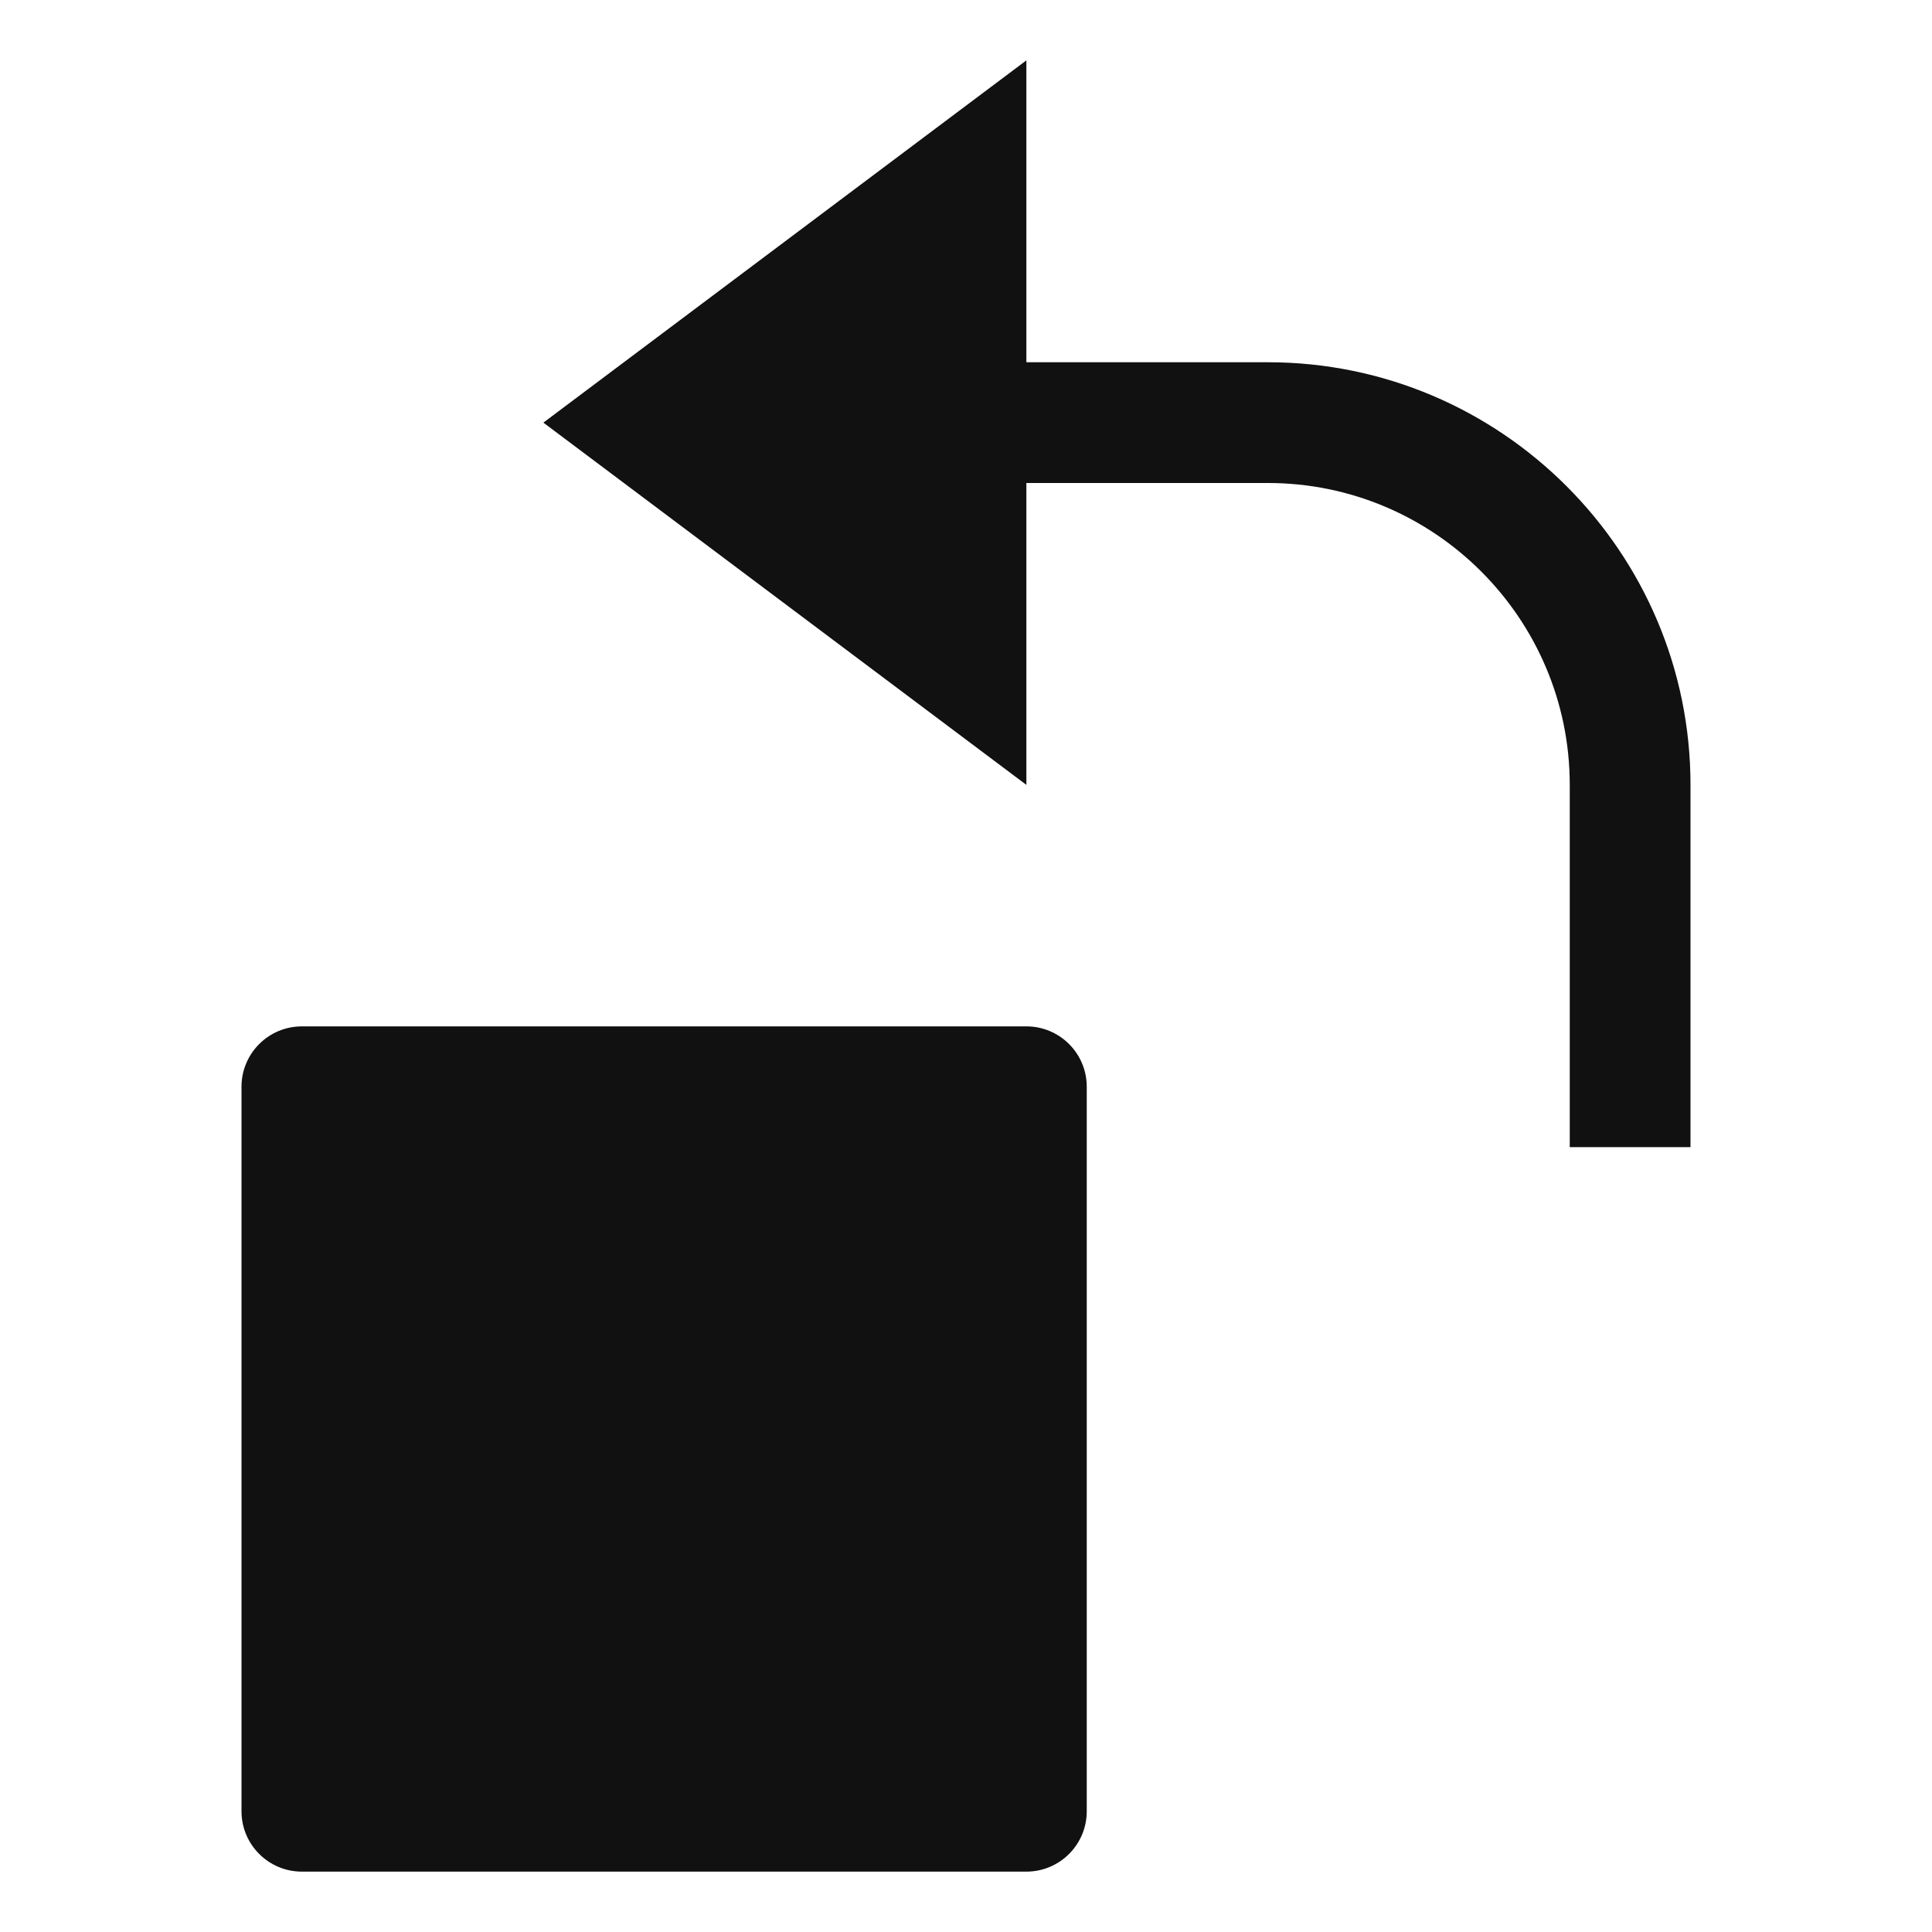
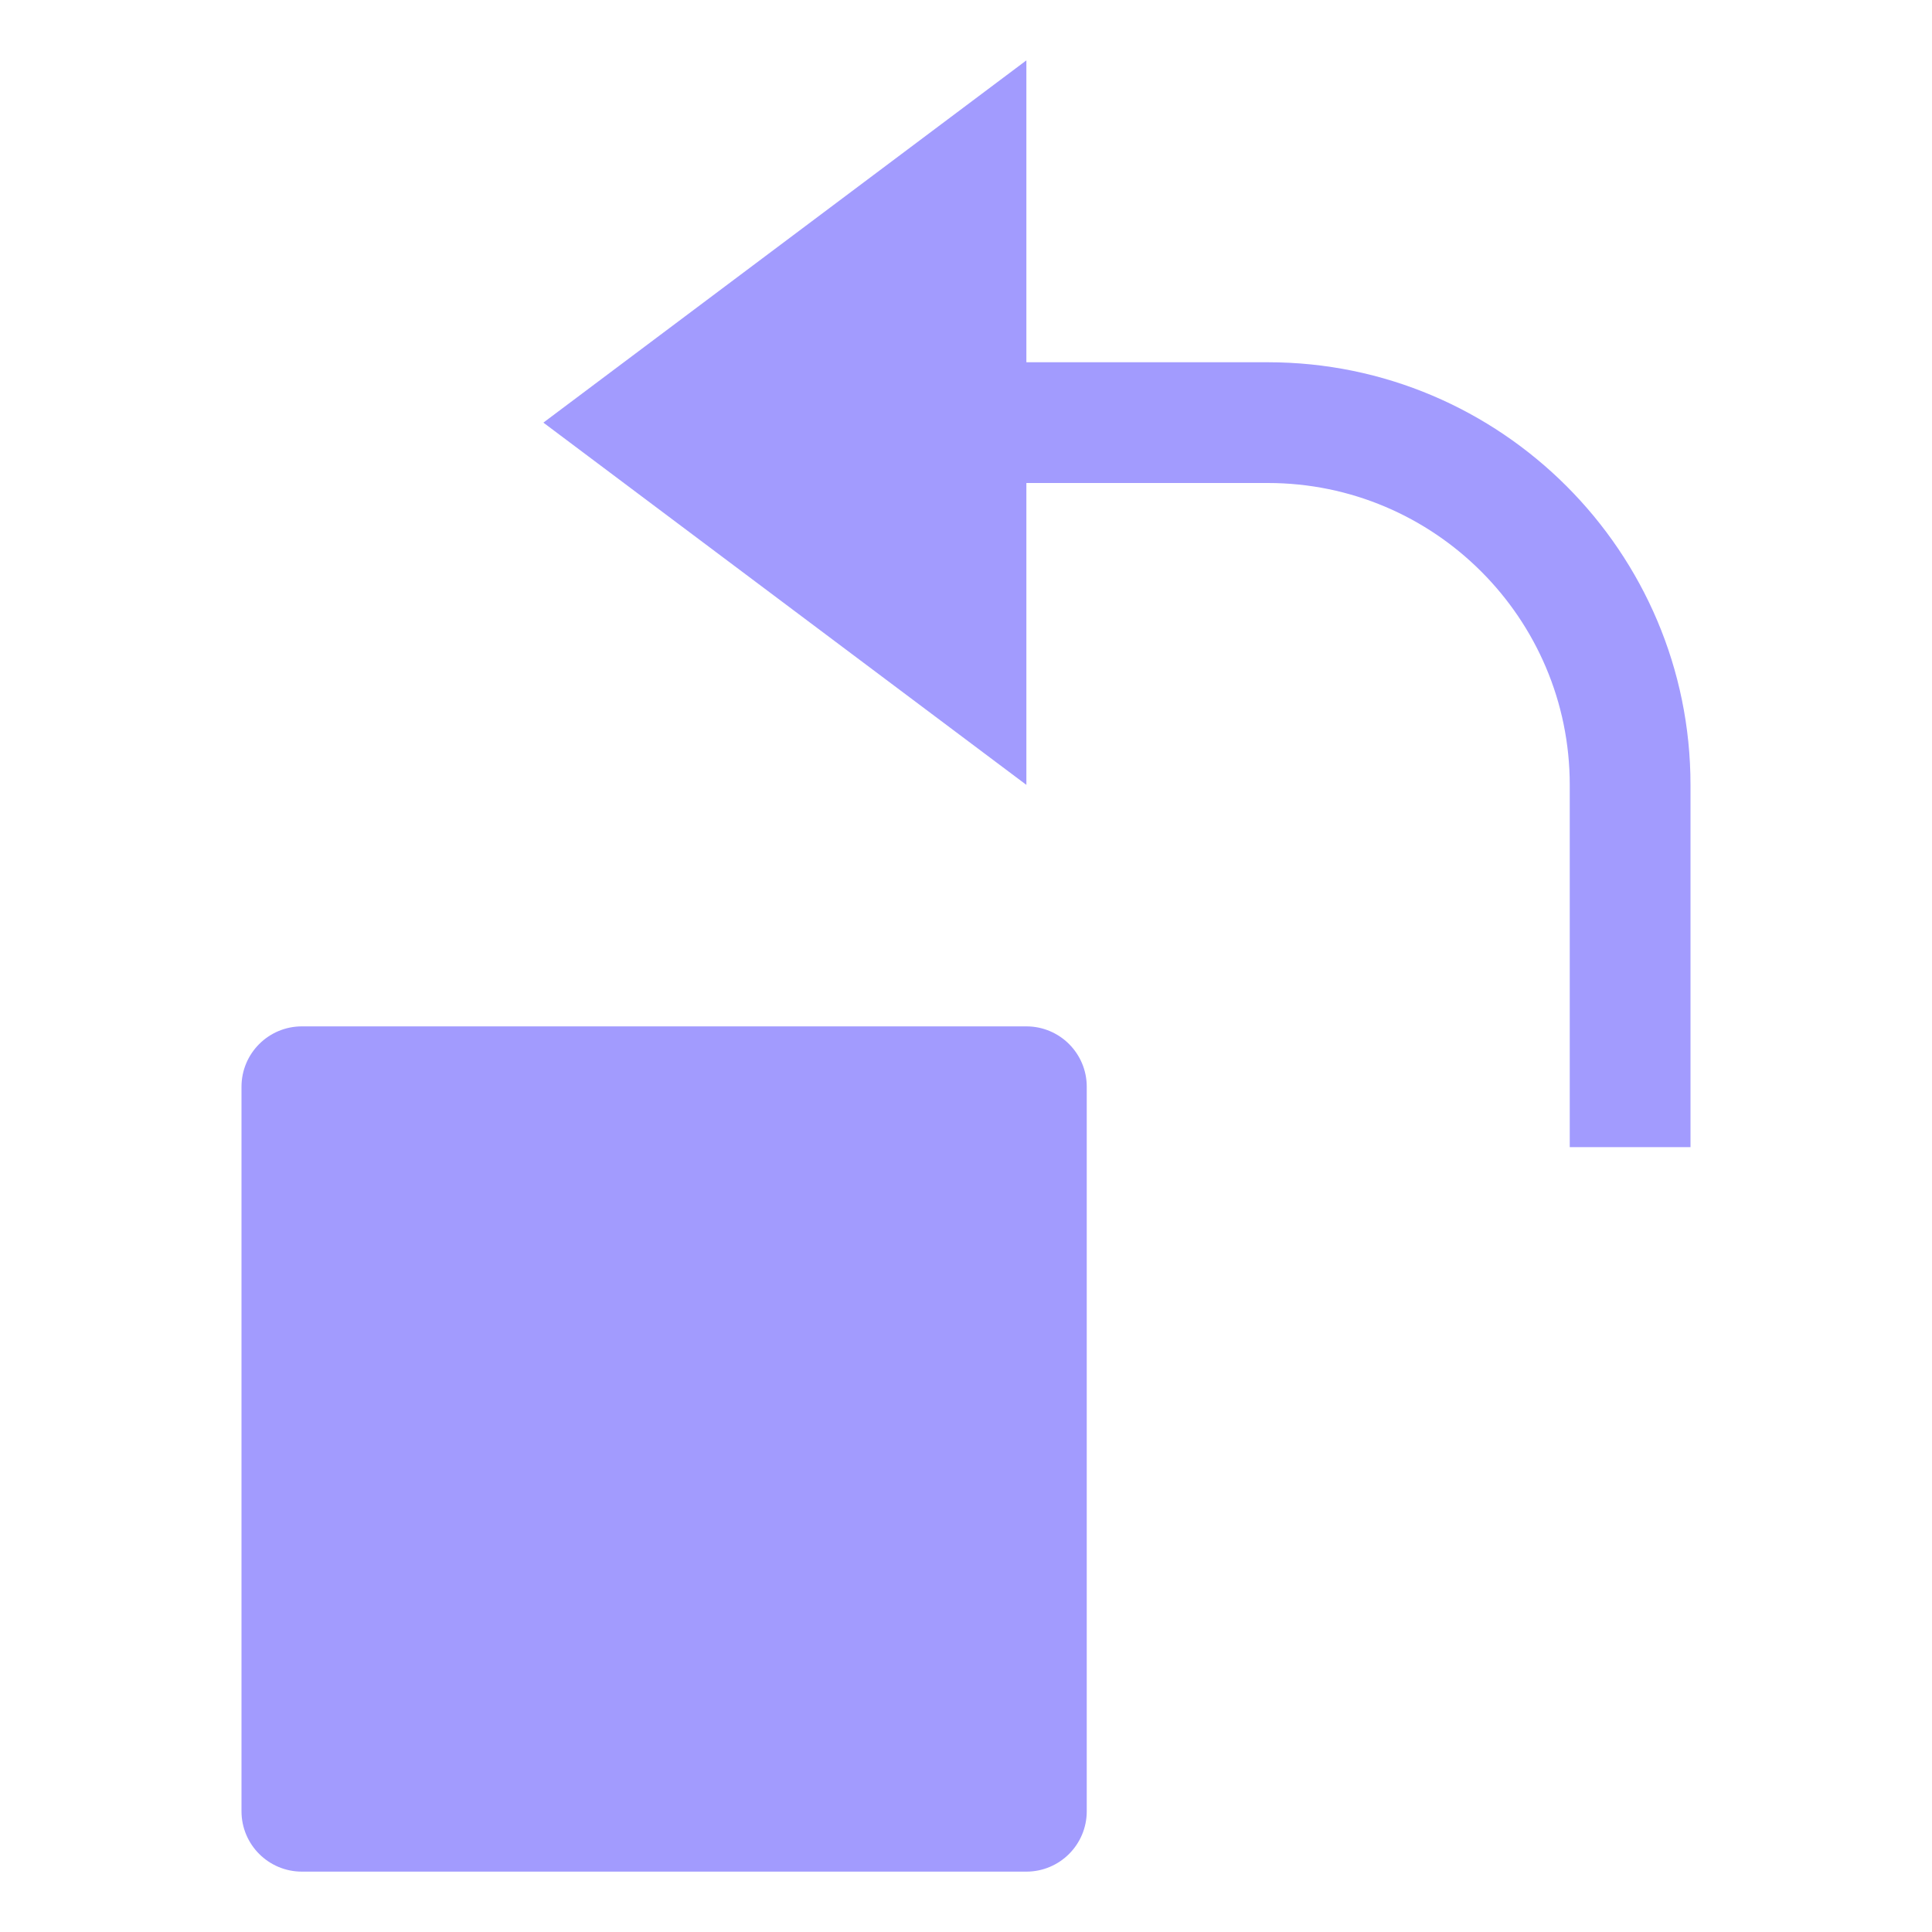
<svg xmlns="http://www.w3.org/2000/svg" width="32" height="32" viewBox="0 0 32 32">
-   <g class="nc-icon-wrapper" fill="#111111">
+   <g class="nc-icon-wrapper" fill="#a29bfe">
    <path data-color="color-2" d="M5 17h12a1 1 0 0 1 1 1v12a1 1 0 0 1-1 1H5a1 1 0 0 1-1-1V18a1 1 0 0 1 1-1z" />
-     <path fill="#111111" d="M9 7l8-6v5h4c3.86 0 7 3.141 7 7v6h-2v-6c0-2.757-2.243-5-5-5h-4v5L9 7z" />
+     <path fill="#a29bfe" d="M9 7l8-6v5h4c3.86 0 7 3.141 7 7v6h-2v-6c0-2.757-2.243-5-5-5h-4v5L9 7z" />
  </g>
</svg>
